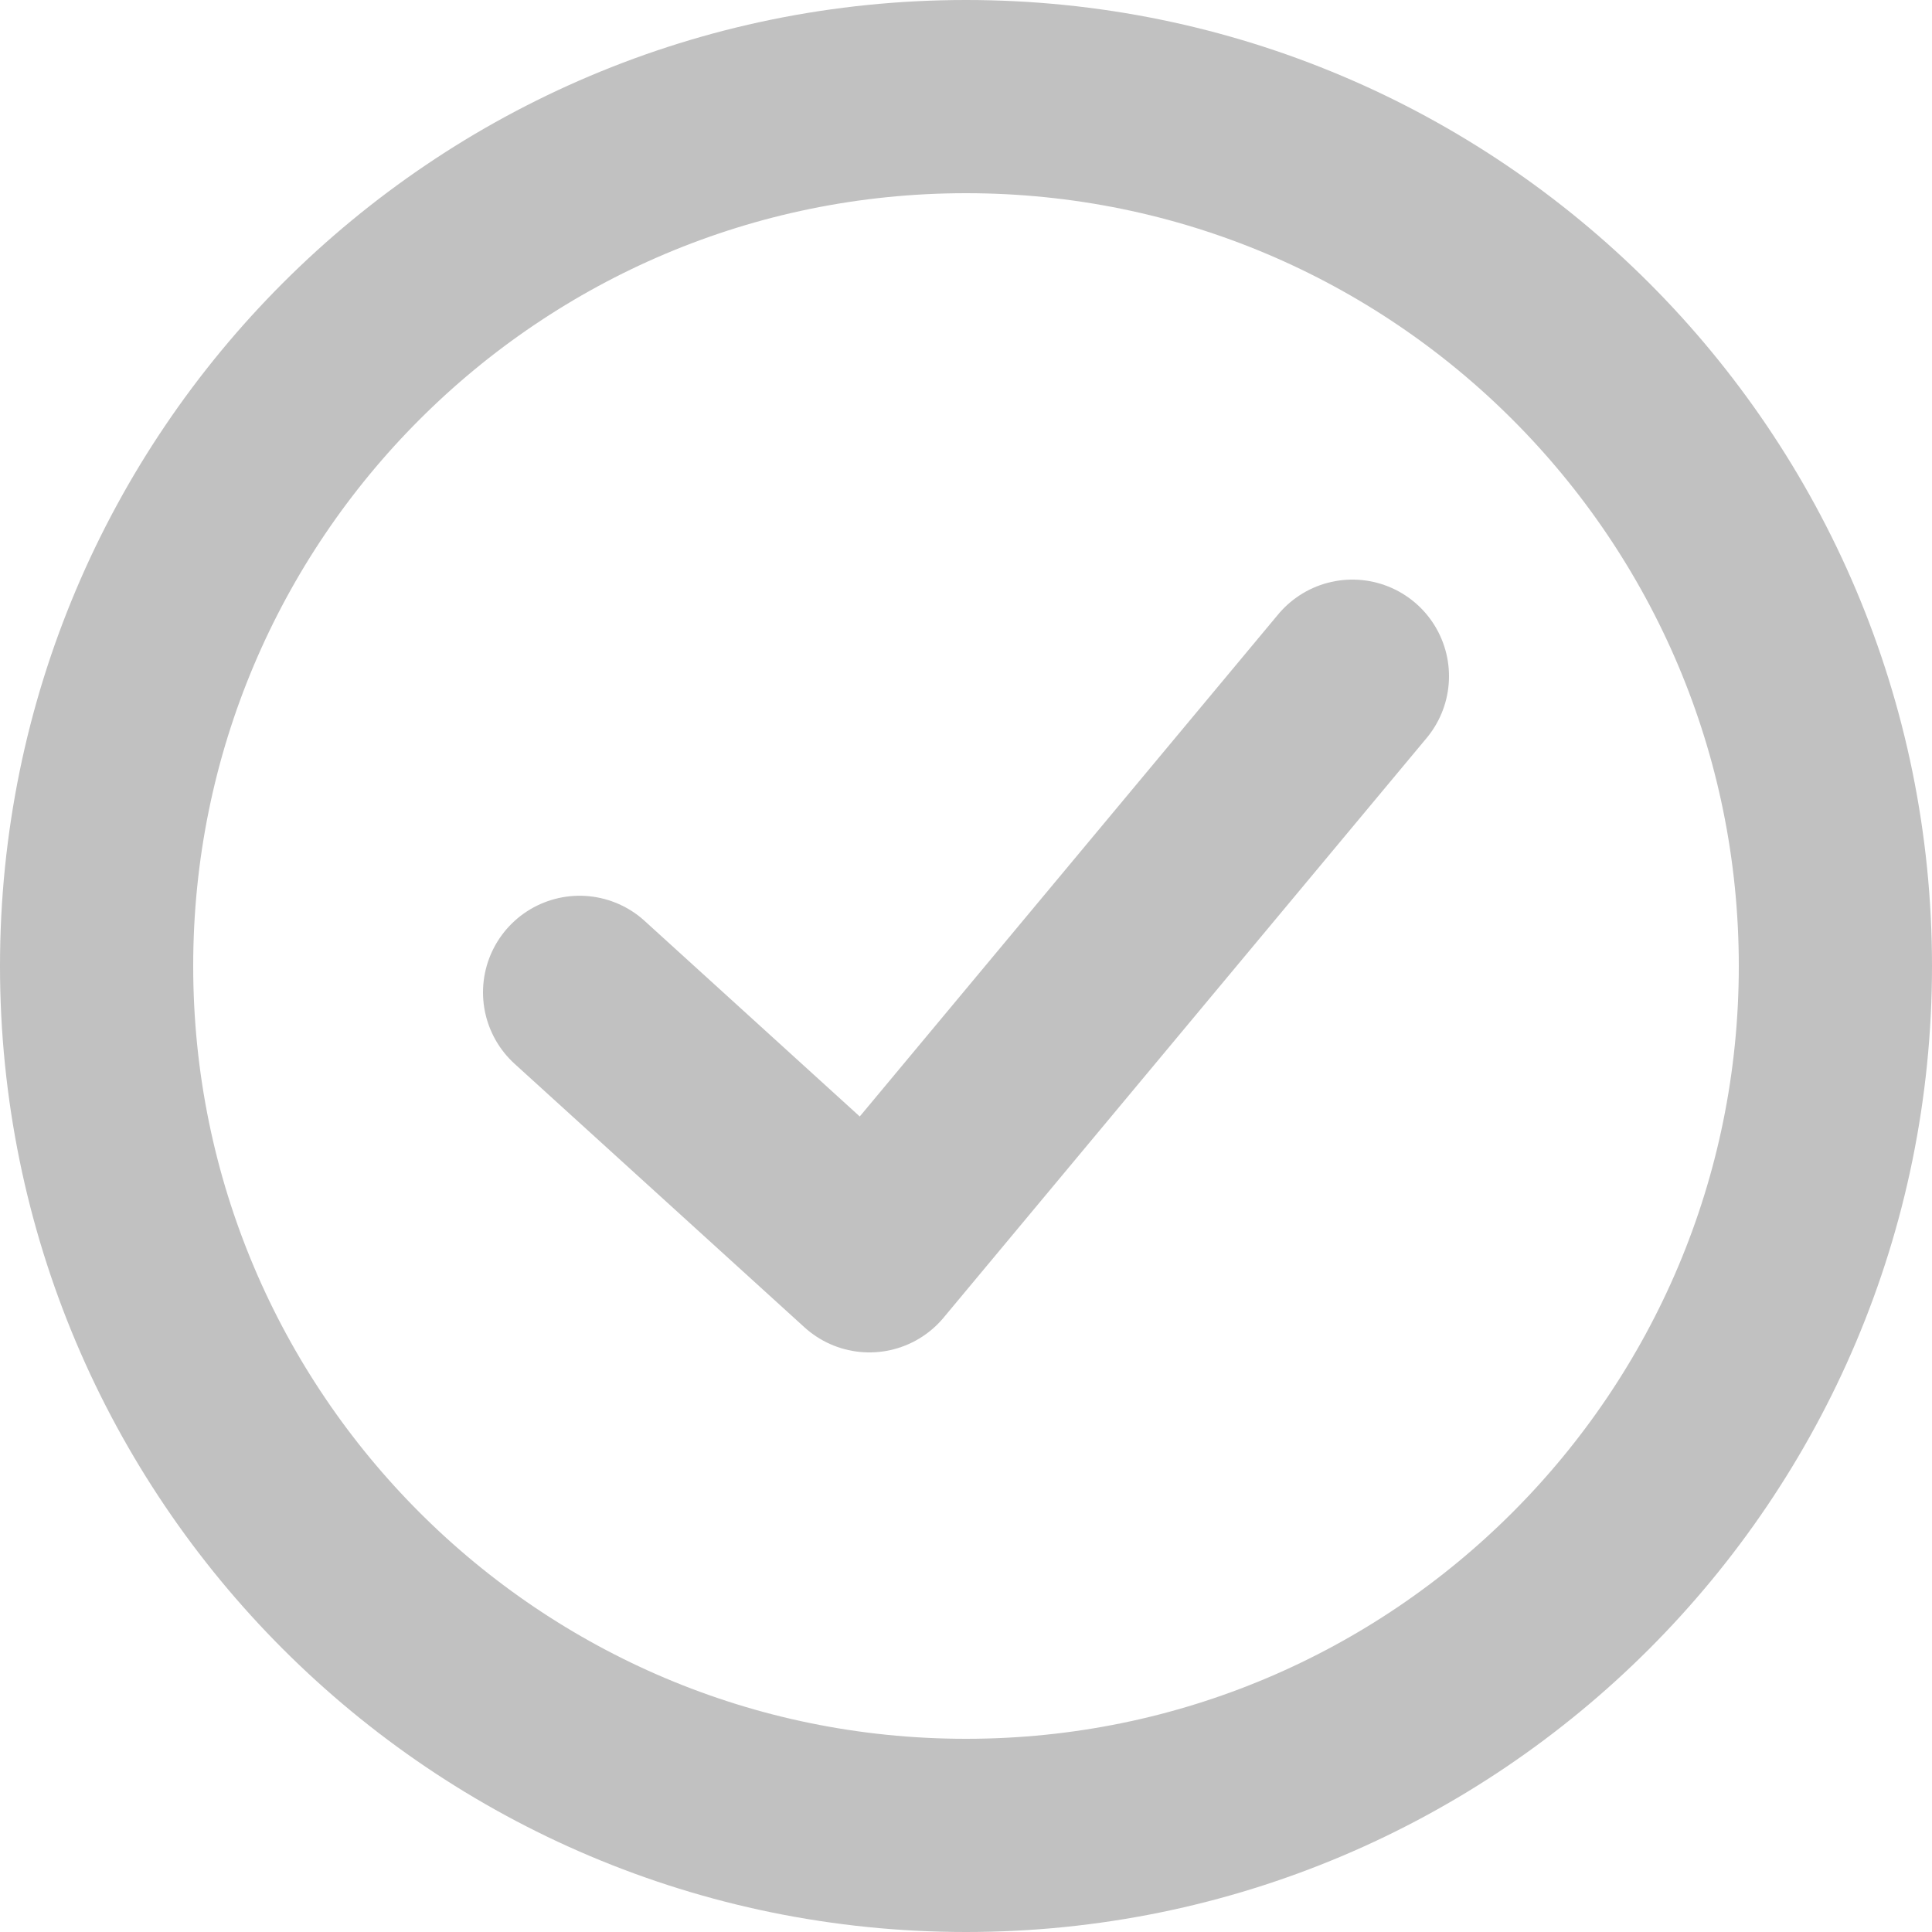
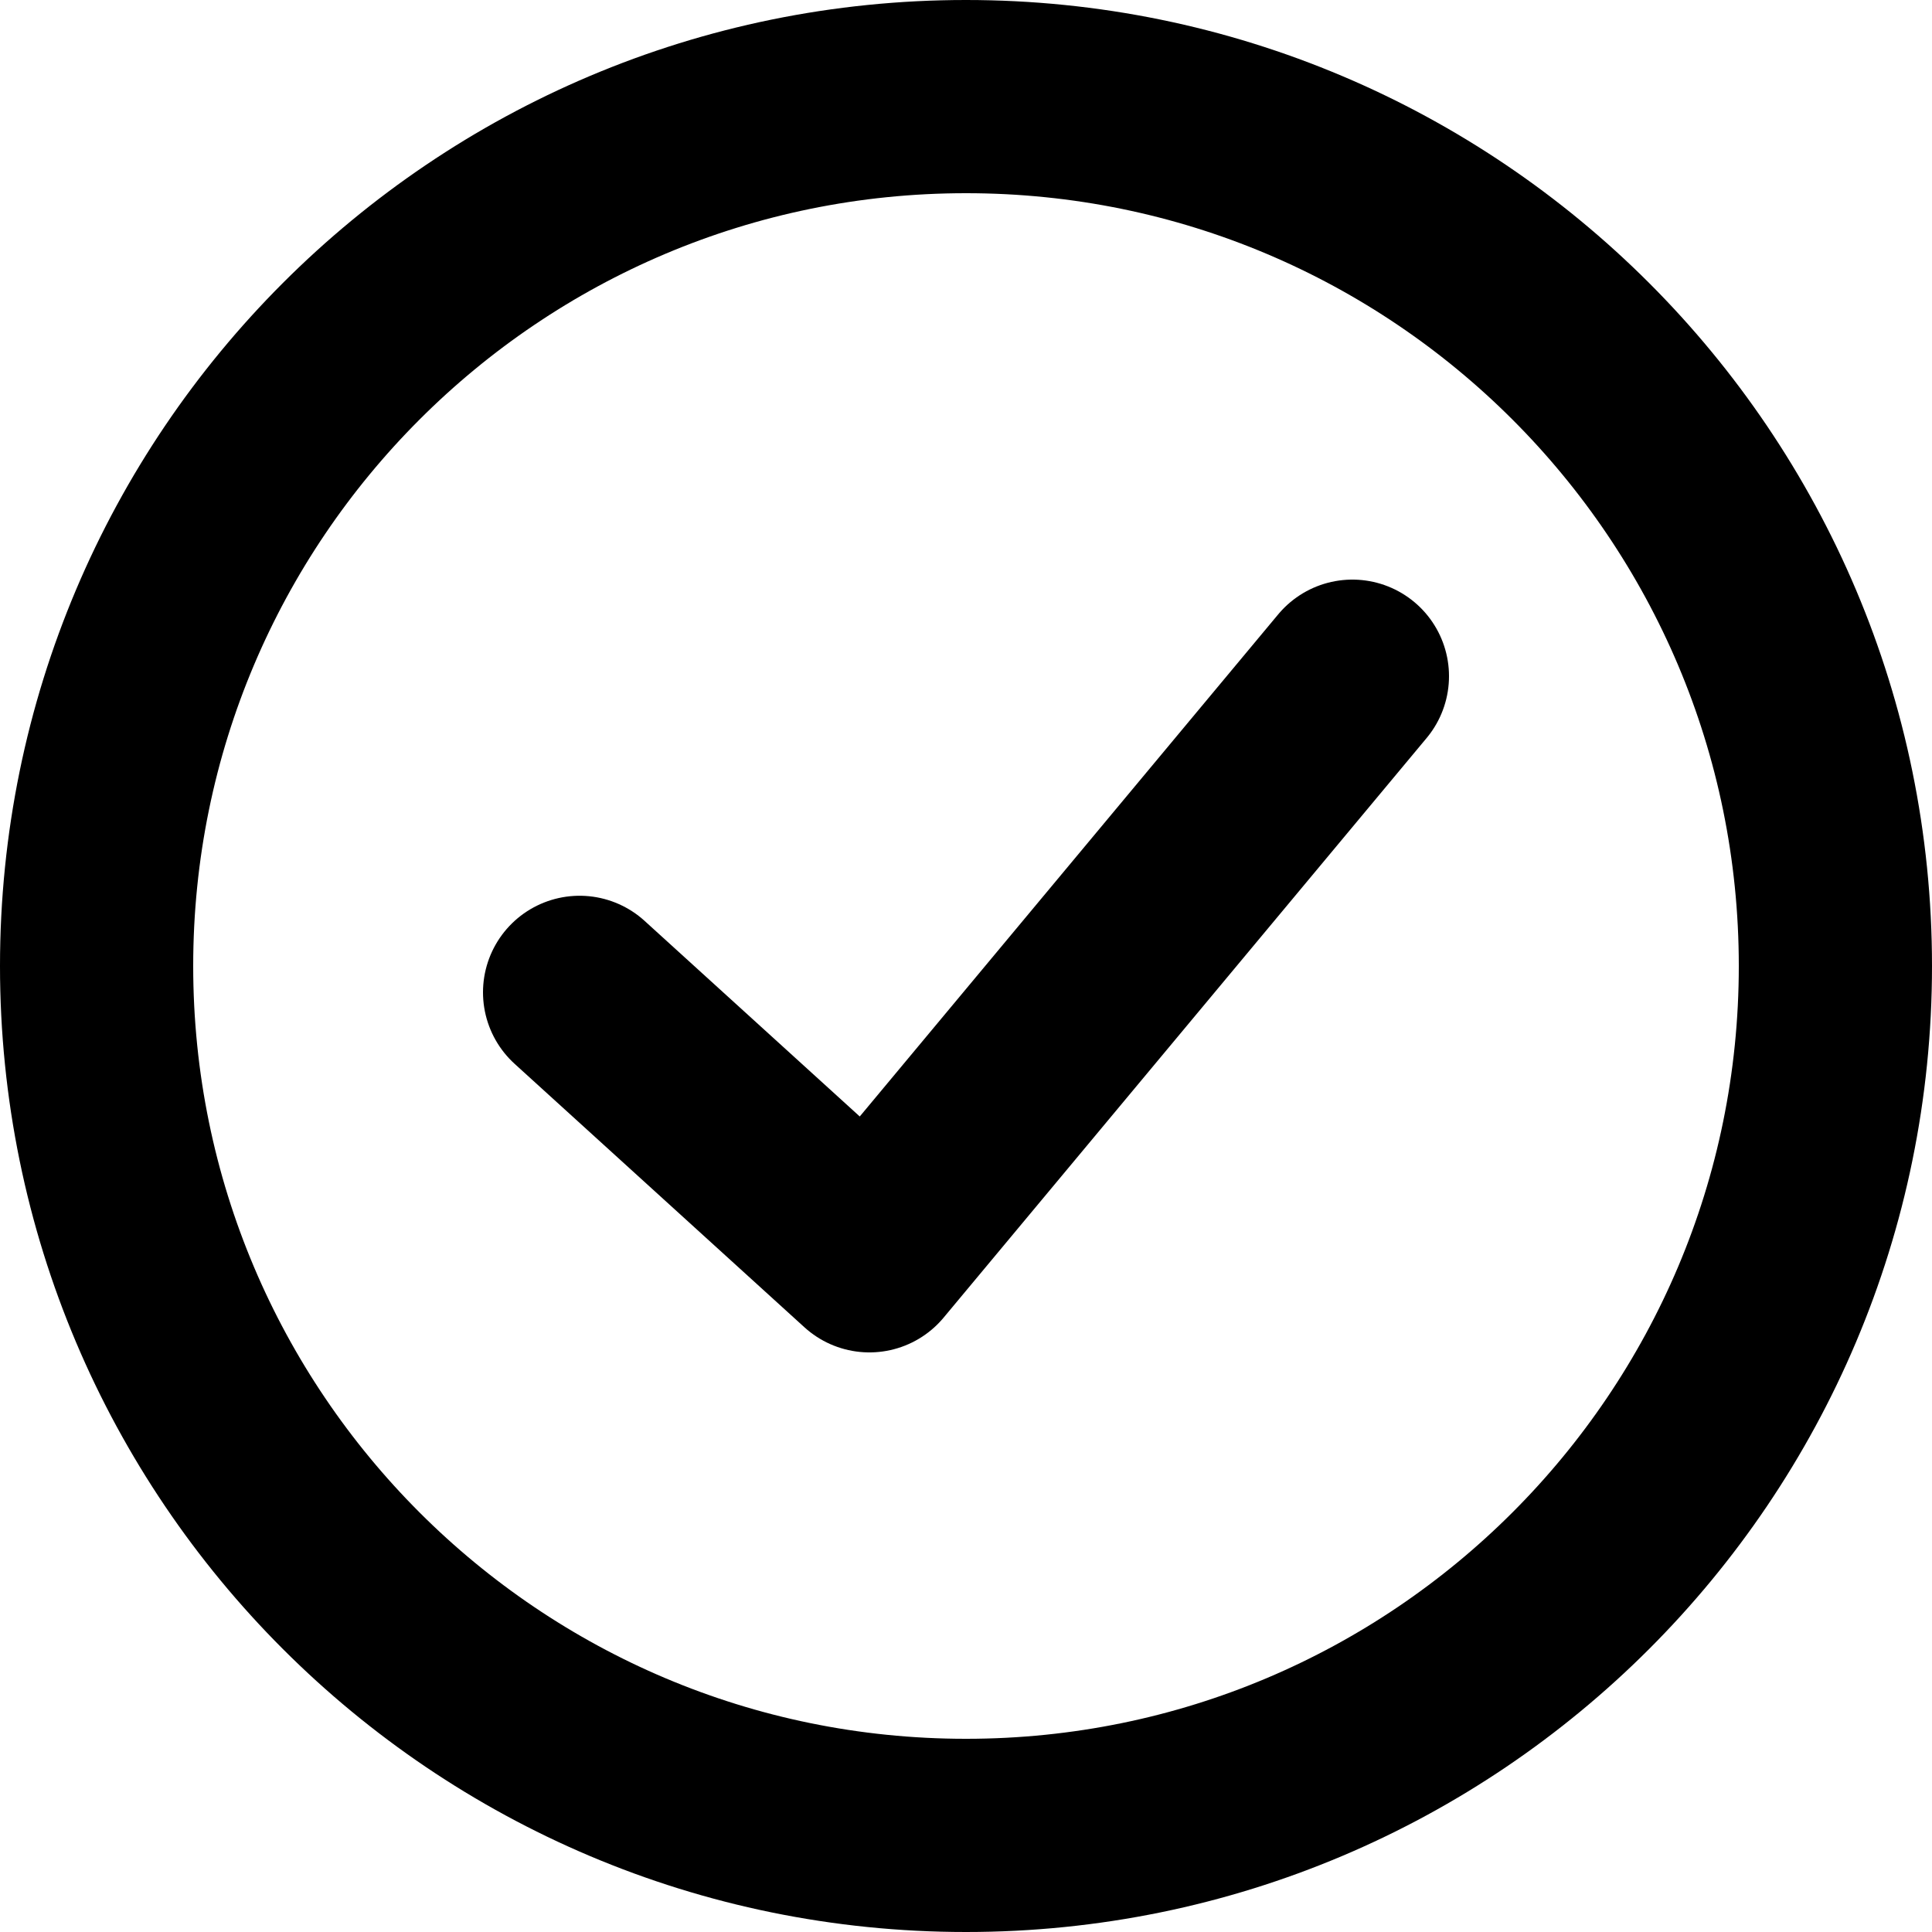
<svg xmlns="http://www.w3.org/2000/svg" width="100" height="100" viewBox="0 0 100 100" fill="none">
-   <path d="M5 50C5 25.147 25.147 5 50 5C74.853 5 95 25.147 95 50C95 74.853 74.853 95 50 95C25.147 95 5 74.853 5 50Z" stroke="#C1C1C1" stroke-width="10" />
-   <path d="M70 35L45 65L30 51.364" stroke="#C1C1C1" stroke-width="10" stroke-linecap="round" stroke-linejoin="round" />
+   <path d="M5 50C5 25.147 25.147 5 50 5C74.853 5 95 25.147 95 50C95 74.853 74.853 95 50 95C25.147 95 5 74.853 5 50Z" stroke="#000" stroke-width="10" />
+   <path d="M70 35L45 65L30 51.364" stroke="#000" stroke-width="10" stroke-linecap="round" stroke-linejoin="round" />
</svg>
